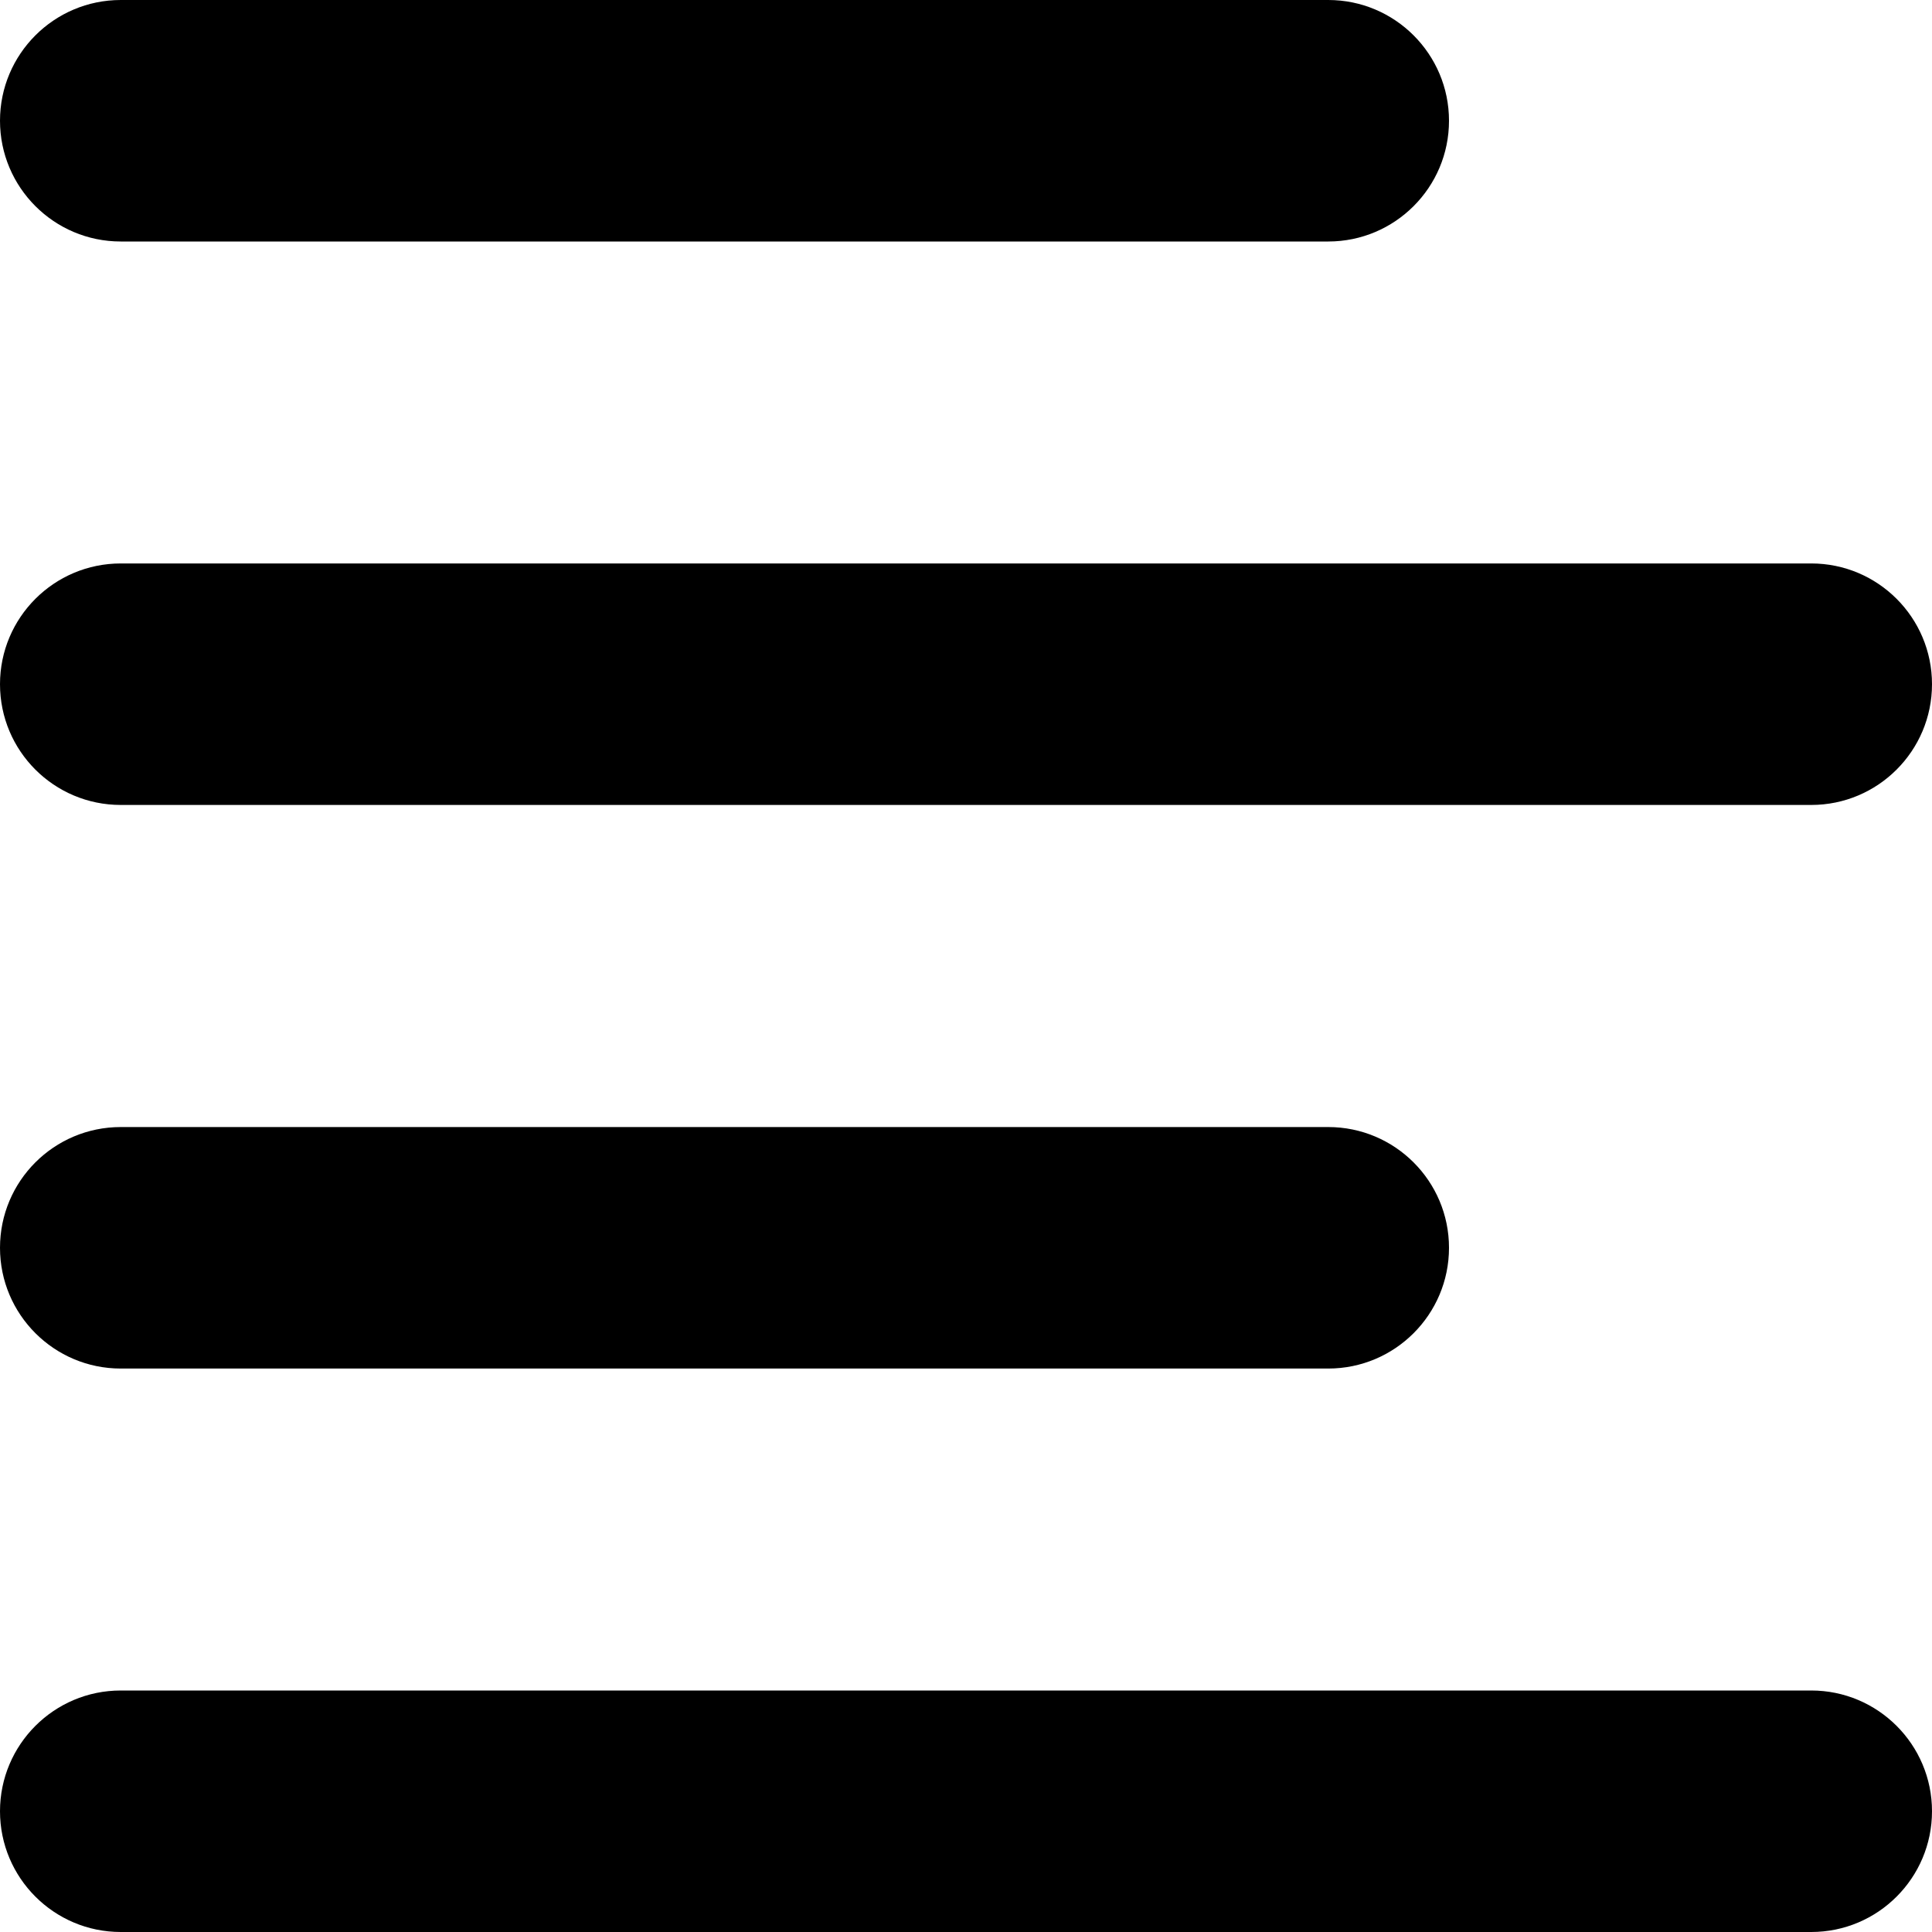
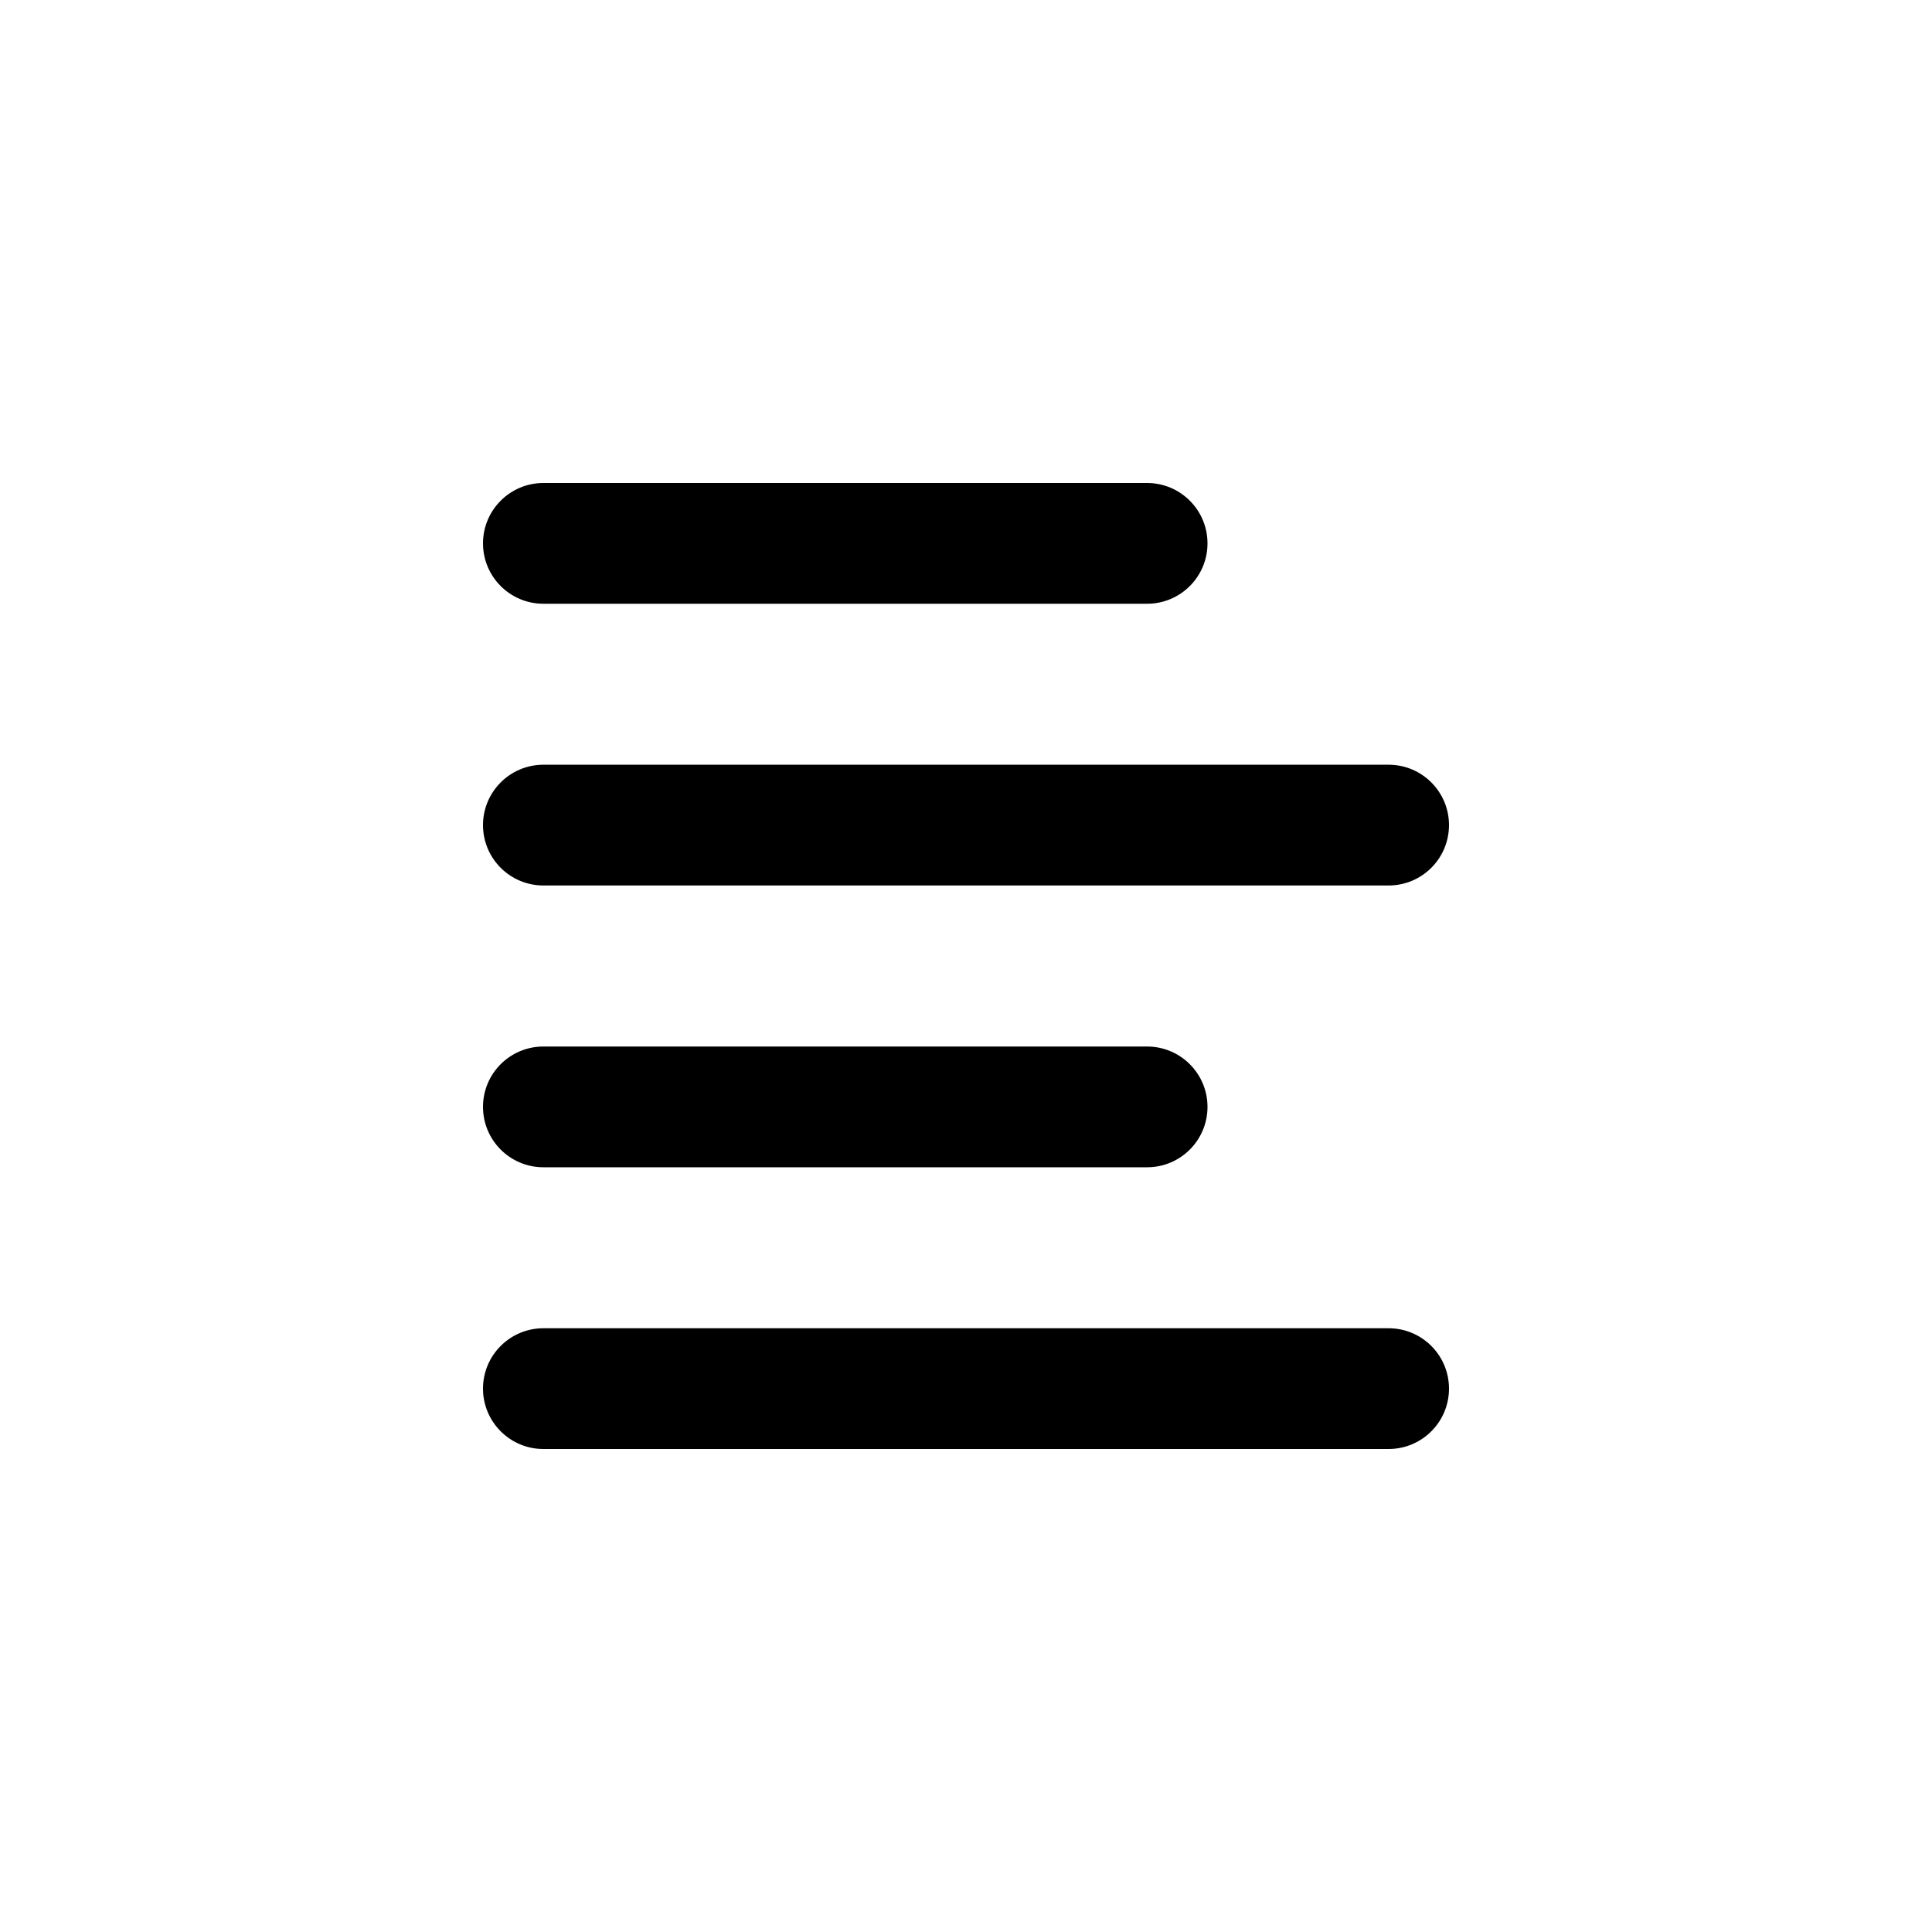
- <svg xmlns="http://www.w3.org/2000/svg" version="1.1" id="XMLID_1_" x="0px" y="0px" viewBox="0 0 14 14" enable-background="new 0 0 14 14" xml:space="preserve">
+ <svg xmlns="http://www.w3.org/2000/svg" version="1.1" x="0px" y="0px" viewBox="0 0 28 28" style="enable-background:new 0 0 28 28;" xml:space="preserve">
  <g id="align-left">
    <g>
-       <path d="M0.875,1.75h8.75c0.483,0,0.875-0.392,0.875-0.875S10.108,0,9.625,0h-8.75C0.392,0,0,0.392,0,0.875S0.392,1.75,0.875,1.75    z" />
-       <path d="M0.875,5.833h12.25C13.608,5.833,14,5.441,14,4.958s-0.392-0.875-0.875-0.875H0.875C0.392,4.083,0,4.475,0,4.958    C0,5.442,0.392,5.833,0.875,5.833z" />
-       <path d="M0.875,9.917h8.75c0.483,0,0.875-0.392,0.875-0.875s-0.392-0.875-0.875-0.875h-8.75C0.392,8.167,0,8.558,0,9.042    C0,9.525,0.392,9.917,0.875,9.917z" />
-       <path d="M13.125,12.25H0.875C0.392,12.25,0,12.642,0,13.125S0.392,14,0.875,14h12.25C13.608,14,14,13.608,14,13.125    S13.608,12.25,13.125,12.25z" />
+       <path d="M7.875,8.75h8.75c0.483,0,0.875-0.392,0.875-0.875C17.5,7.392,17.108,7,16.625,7h-8.75C7.392,7,7,7.392,7,7.875    C7,8.358,7.392,8.75,7.875,8.75z" />
+       <path d="M7.875,12.833h12.25c0.483,0,0.875-0.392,0.875-0.875c0-0.483-0.392-0.875-0.875-0.875H7.875    C7.392,11.083,7,11.475,7,11.958C7,12.442,7.392,12.833,7.875,12.833z" />
+       <path d="M7.875,16.917h8.75c0.483,0,0.875-0.392,0.875-0.875c0-0.483-0.392-0.875-0.875-0.875h-8.75    C7.392,15.167,7,15.558,7,16.042C7,16.525,7.392,16.917,7.875,16.917z" />
+       <path d="M20.125,19.25H7.875C7.392,19.25,7,19.642,7,20.125C7,20.608,7.392,21,7.875,21h12.25C20.608,21,21,20.608,21,20.125    C21,19.642,20.608,19.25,20.125,19.25z" />
    </g>
  </g>
+   <g id="Layer_1">
+ </g>
</svg>
